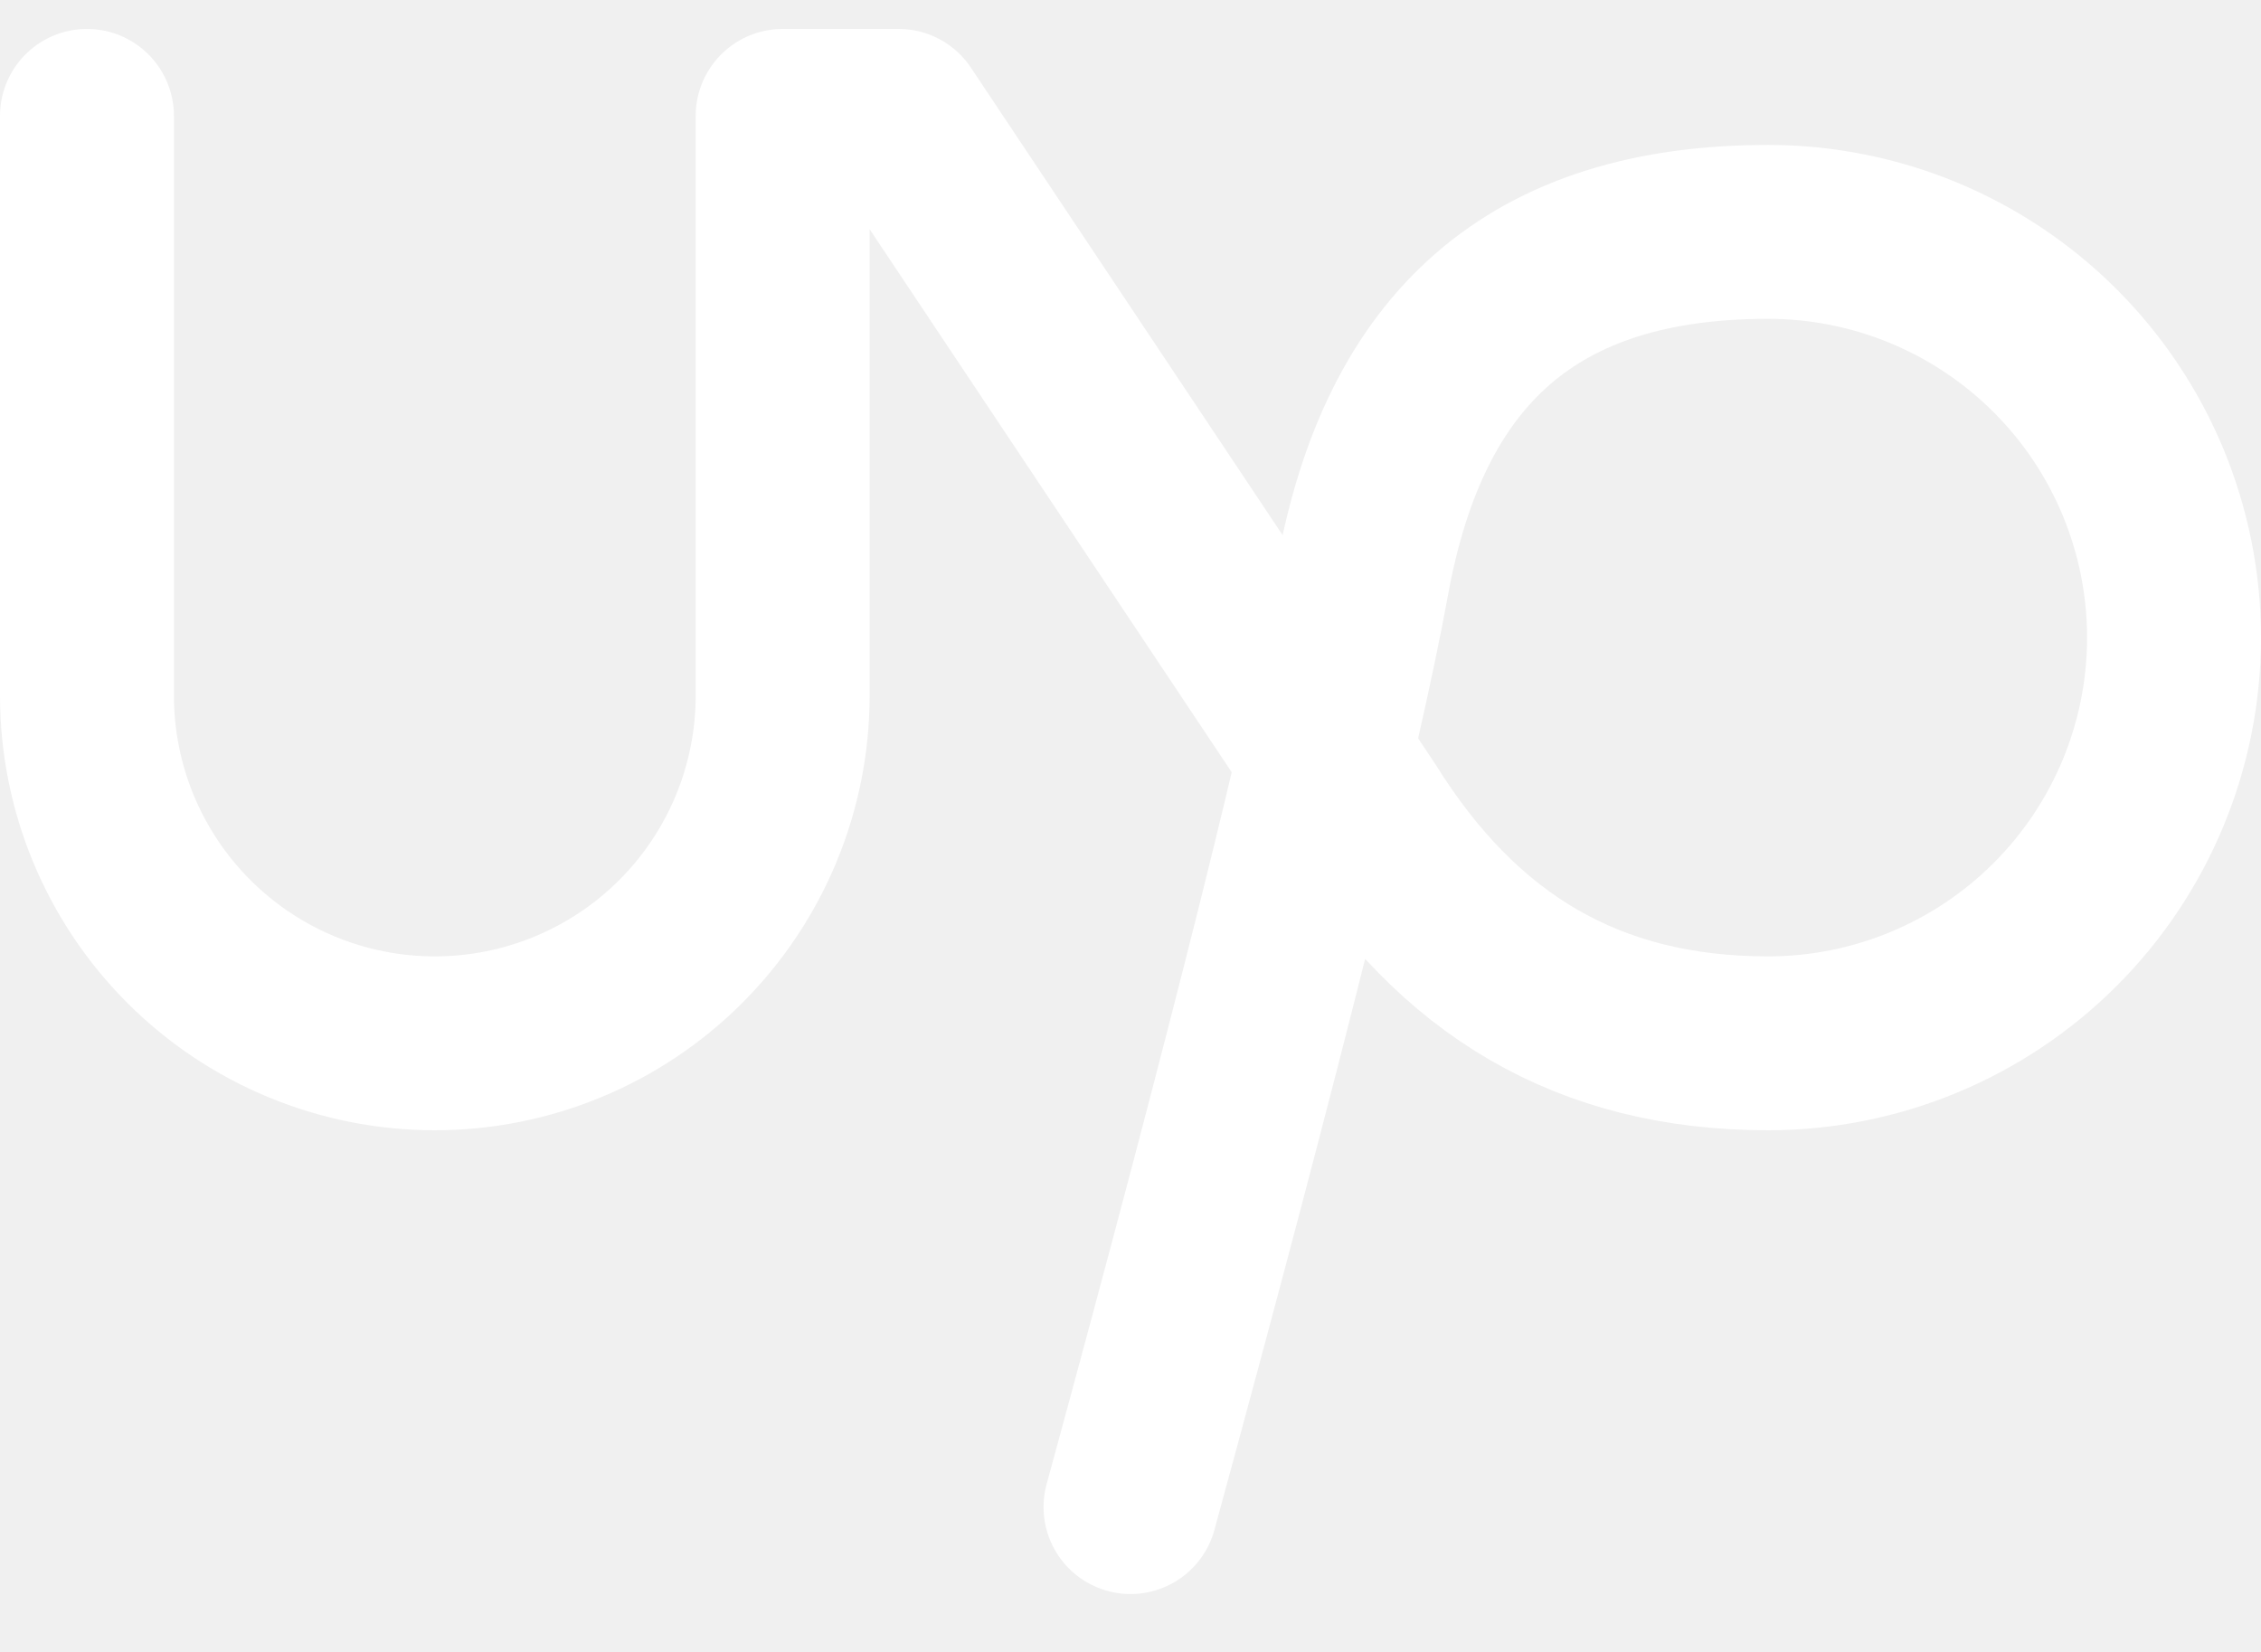
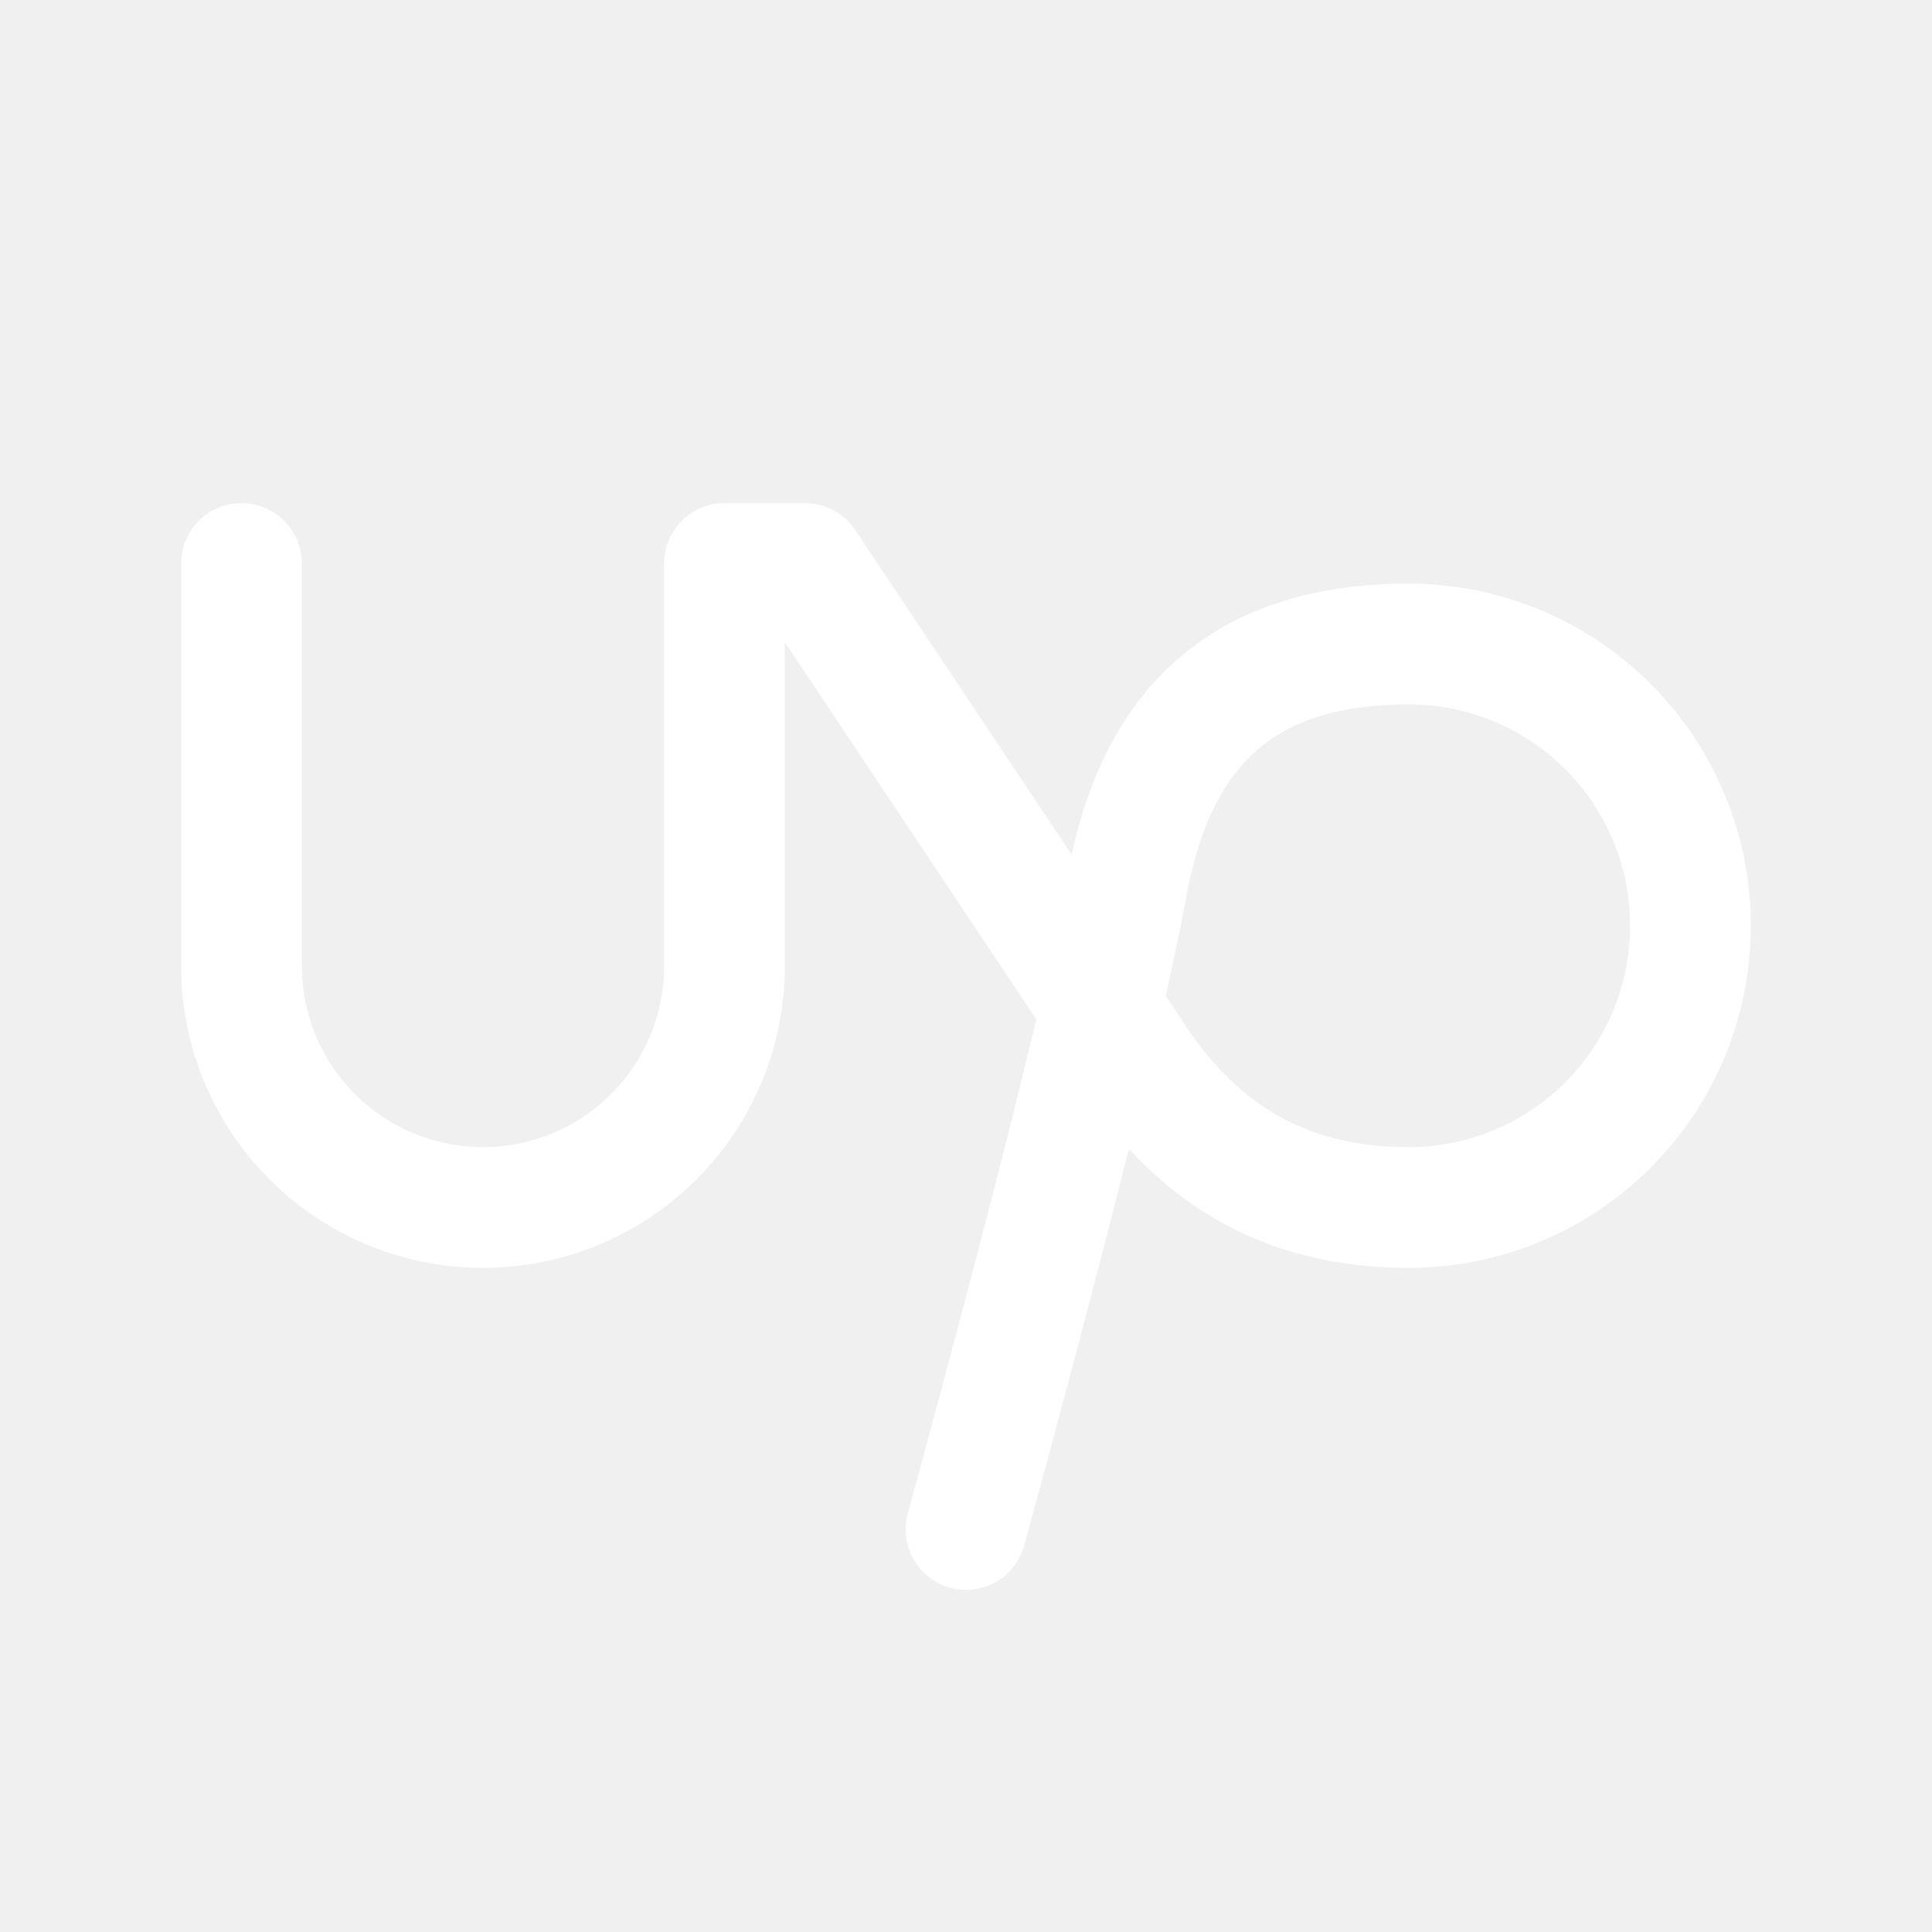
- <svg xmlns="http://www.w3.org/2000/svg" width="26" height="19" viewBox="0 0 26 19" fill="none">
-   <path d="M1 1.333V8C1 9.061 1.421 10.078 2.172 10.829C2.922 11.579 3.939 12 5 12C6.061 12 7.078 11.579 7.828 10.829C8.579 10.078 9 9.061 9 8V1.333H10.333L15.667 9.334C16.765 11.092 18.26 12 20.333 12C21.571 12 22.758 11.508 23.633 10.633C24.508 9.758 25 8.571 25 7.333C25 6.096 24.508 4.909 23.633 4.034C22.758 3.159 21.571 2.667 20.333 2.667C17.631 2.667 16.151 4 15.667 6.667C15.344 8.44 14.456 12 13 17.334" stroke="white" stroke-width="2" stroke-linecap="round" stroke-linejoin="round" />
+ <svg xmlns="http://www.w3.org/2000/svg" width="32" height="32" viewBox="0 0 32 32" fill="none">
+   <g clip-path="url(#clip0_3293_44341)">
+     <path d="M4 9.333V16C4 17.061 4.421 18.078 5.172 18.828C5.922 19.579 6.939 20 8 20C9.061 20 10.078 19.579 10.828 18.828C11.579 18.078 12 17.061 12 16V9.333H13.333L18.667 17.333C19.765 19.092 21.26 20 23.333 20C24.571 20 25.758 19.508 26.633 18.633C27.508 17.758 28 16.571 28 15.333C28 14.096 27.508 12.909 26.633 12.034C25.758 11.158 24.571 10.667 23.333 10.667C20.631 10.667 19.151 12 18.667 14.667C18.344 16.44 17.456 20 16 25.333" stroke="white" stroke-width="2" stroke-linecap="round" stroke-linejoin="round" />
+   </g>
+   <defs>
+     <clipPath id="clip0_3293_44341">
+       <rect width="32" height="32" fill="white" />
+     </clipPath>
+   </defs>
</svg>
